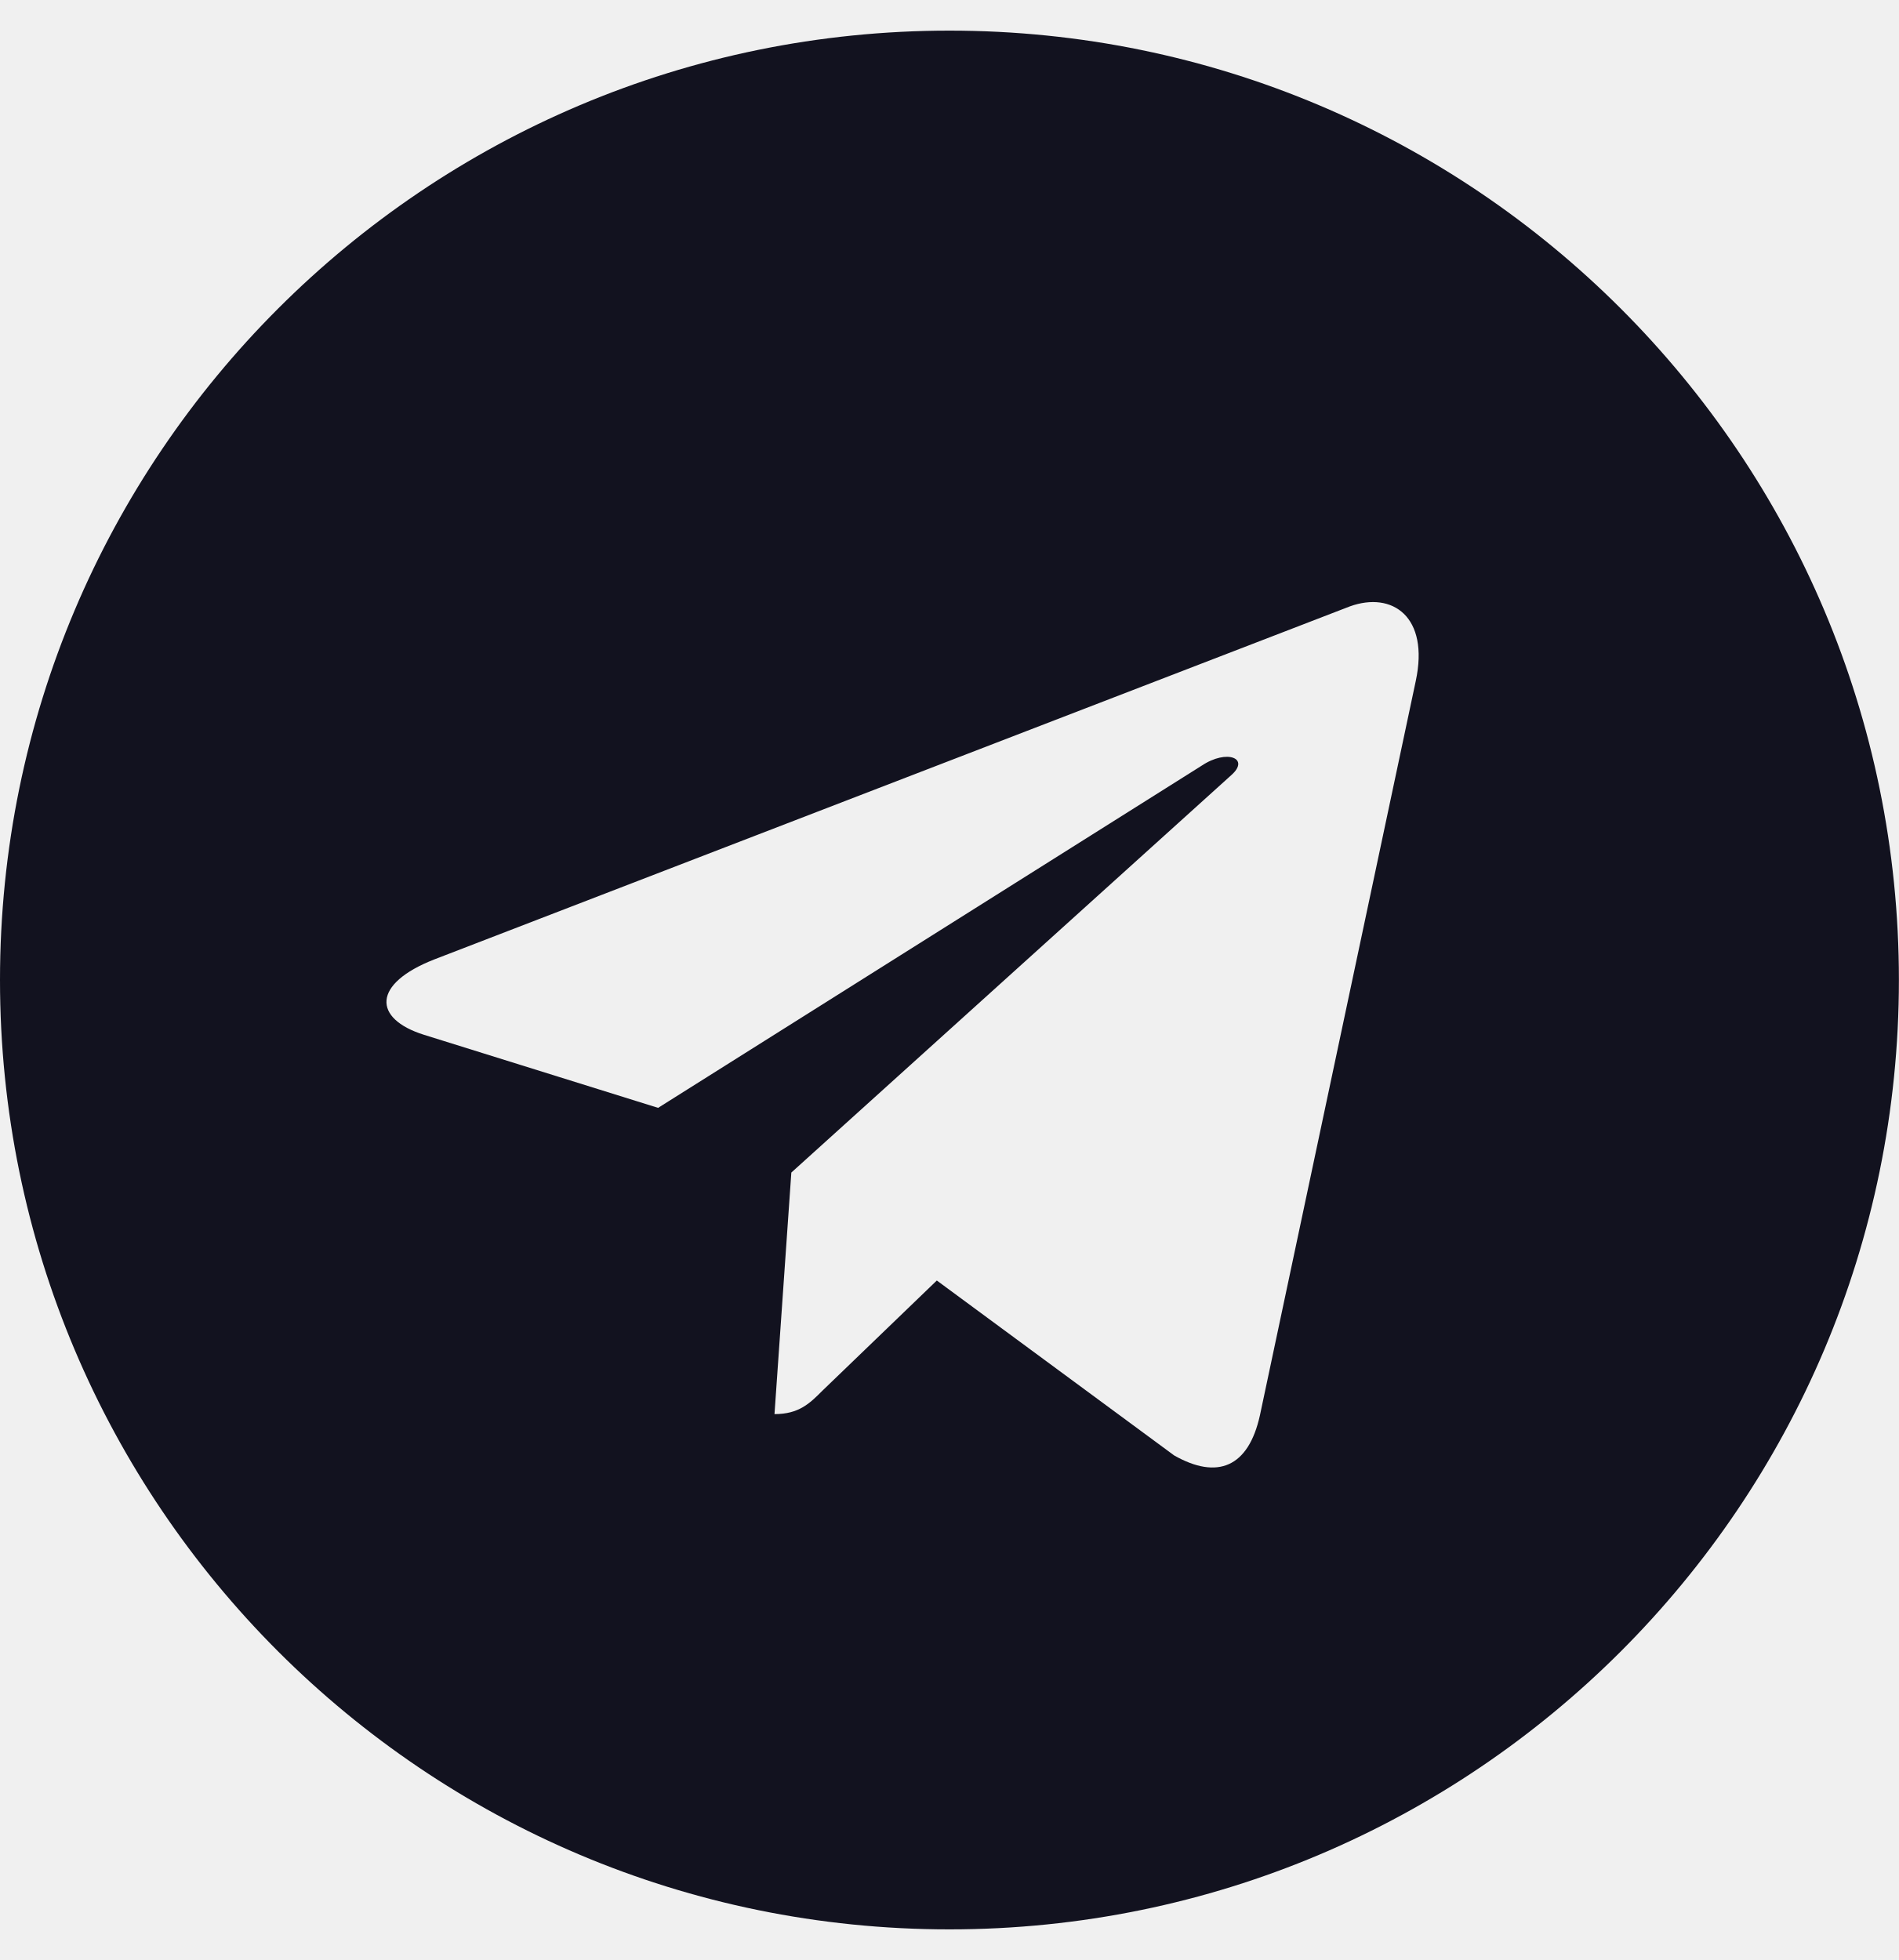
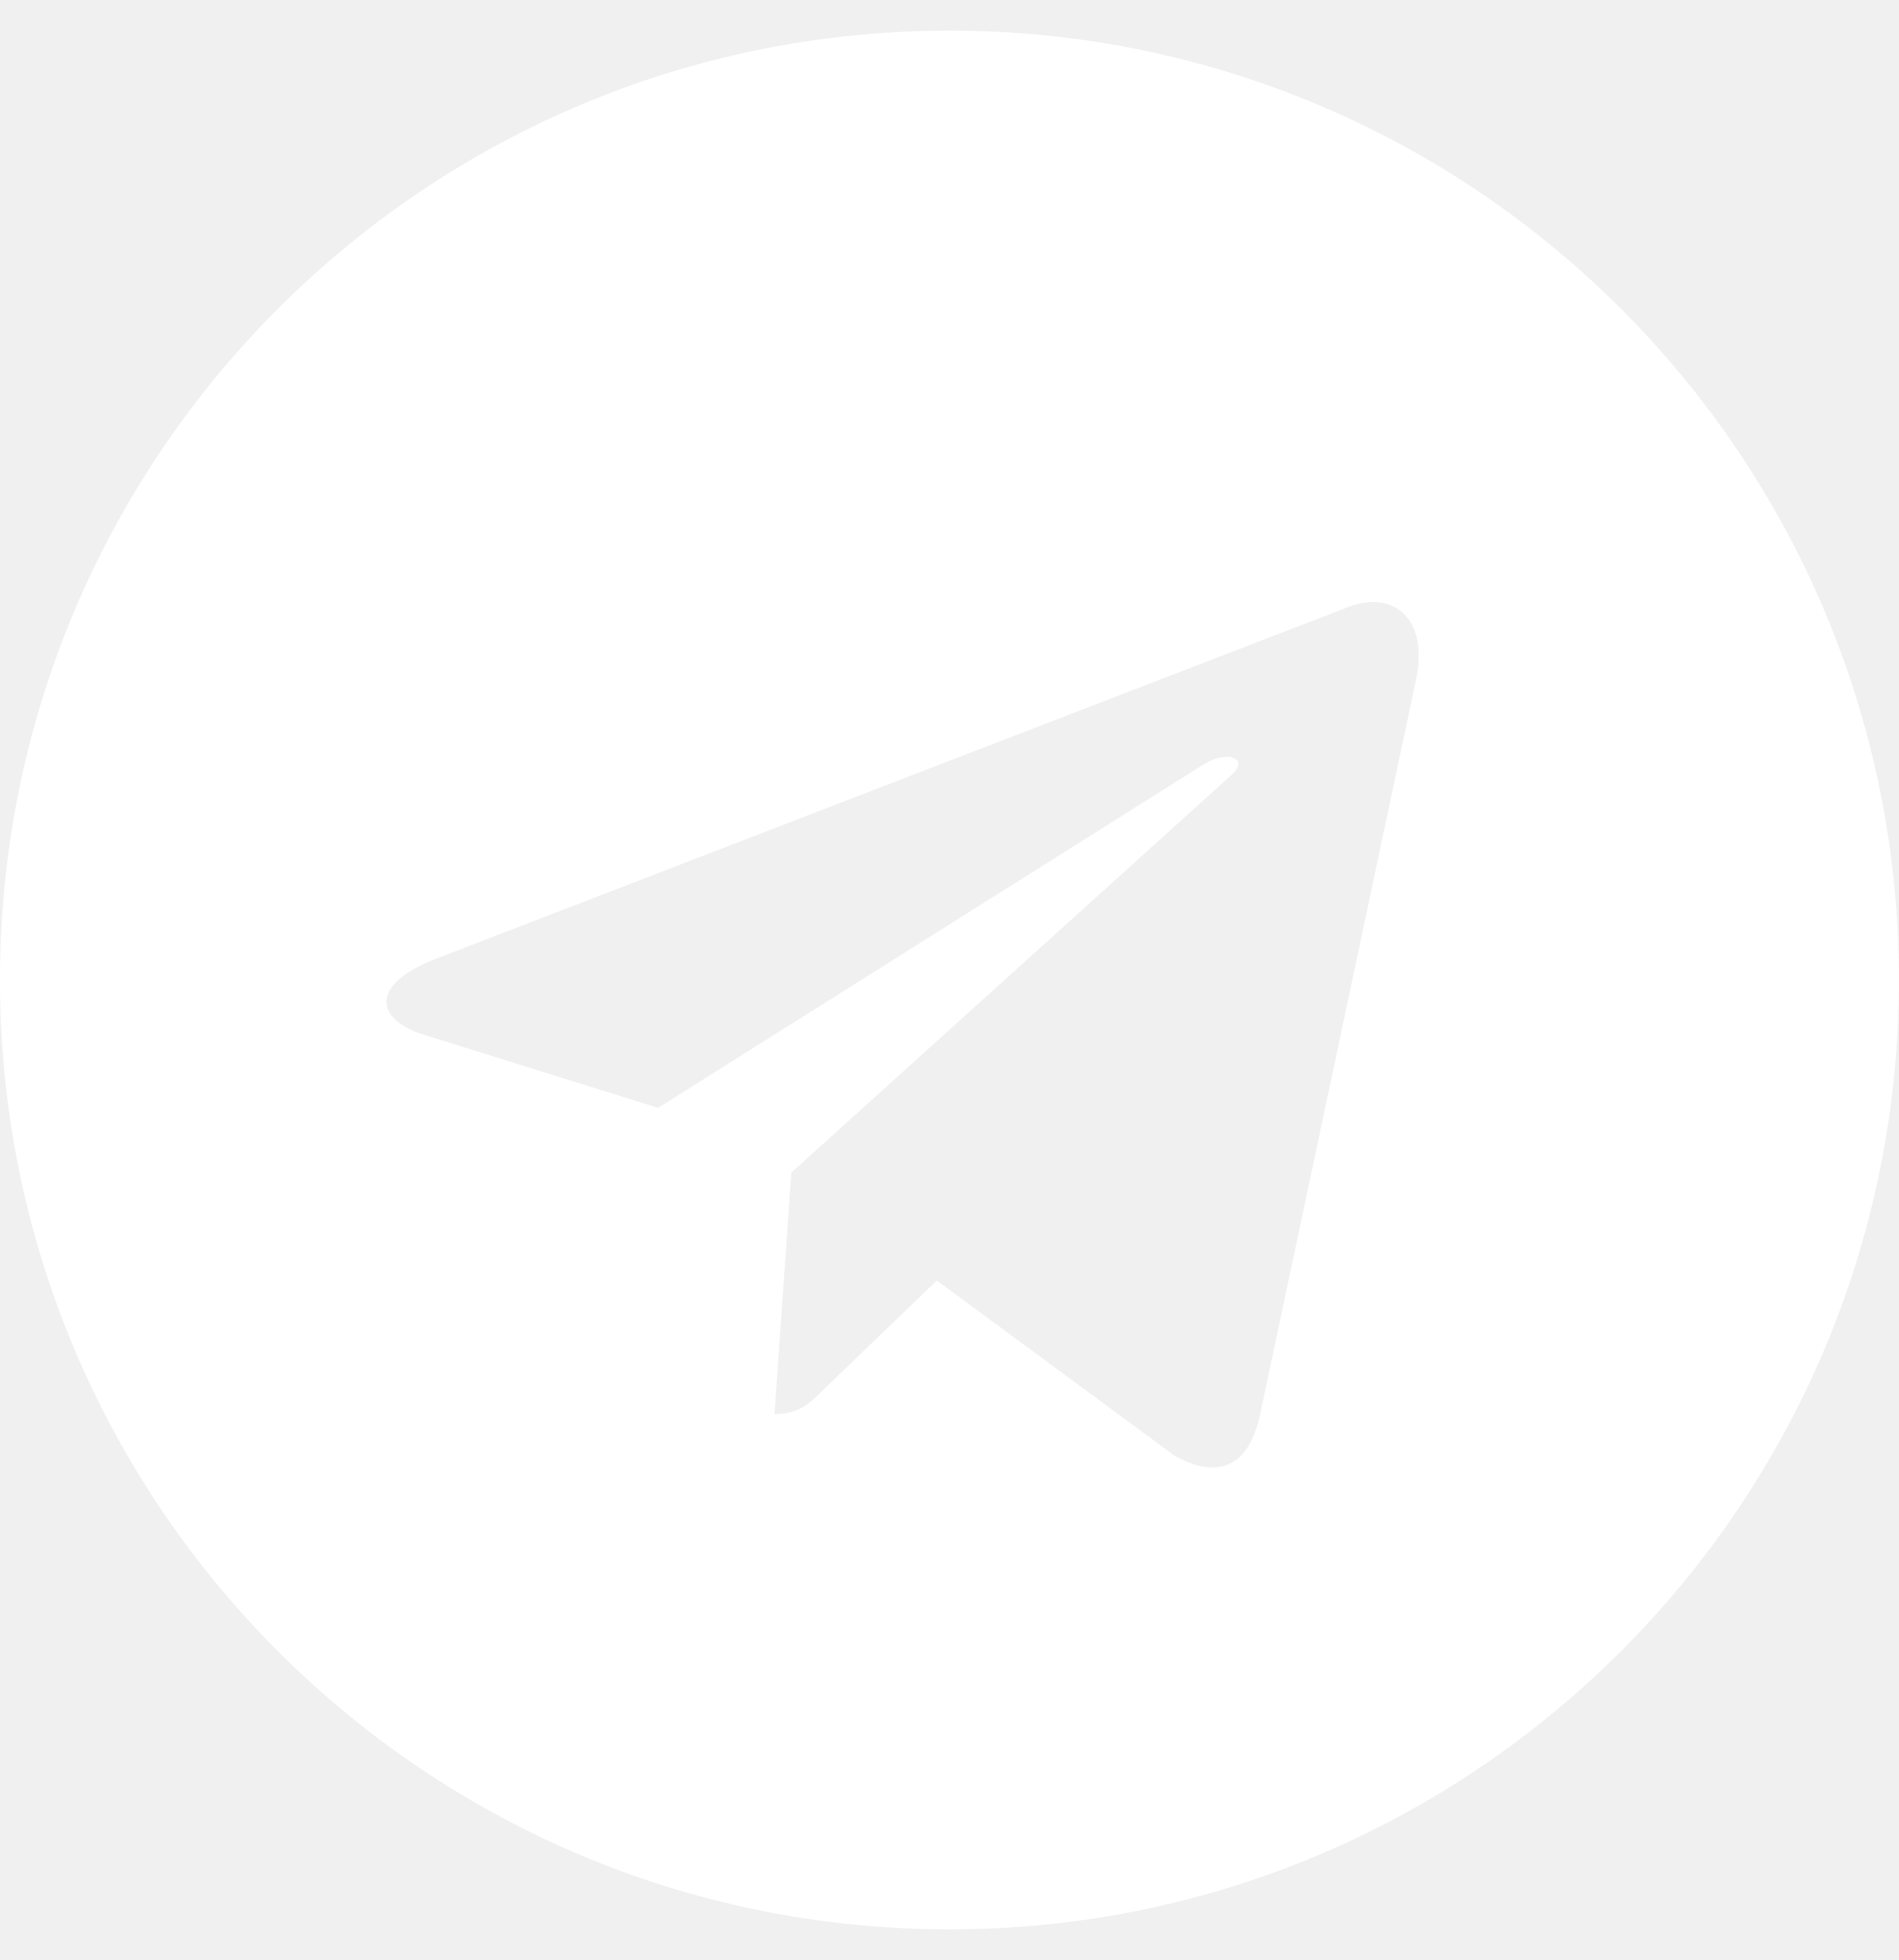
<svg xmlns="http://www.w3.org/2000/svg" version="1.1" id="Layer_1" x="0px" y="0px" viewBox="0 0 496 512" style="enable-background:new 0 0 496 512;" xml:space="preserve">
  <style type="text/css">
- 	.st0{fill:#12121F;}
+ 	.st0{fill:#FFFFFF;}
</style>
  <path class="st0" d="M248,8C111,8,0,119,0,256s111,248,248,248s248-111,248-248S385,8,248,8z M369.8,177.9l-40.7,191.8  c-3,13.6-11.1,16.9-22.4,10.5l-62-45.7l-29.9,28.8c-3.3,3.3-6.1,6.1-12.5,6.1l4.4-63.1l114.9-103.8c5-4.4-1.1-6.9-7.7-2.5l-142,89.4  l-61.2-19.1c-13.3-4.2-13.6-13.3,2.8-19.7l239.1-92.2C363.7,154.4,373.4,161.1,369.8,177.9z" />
</svg>
